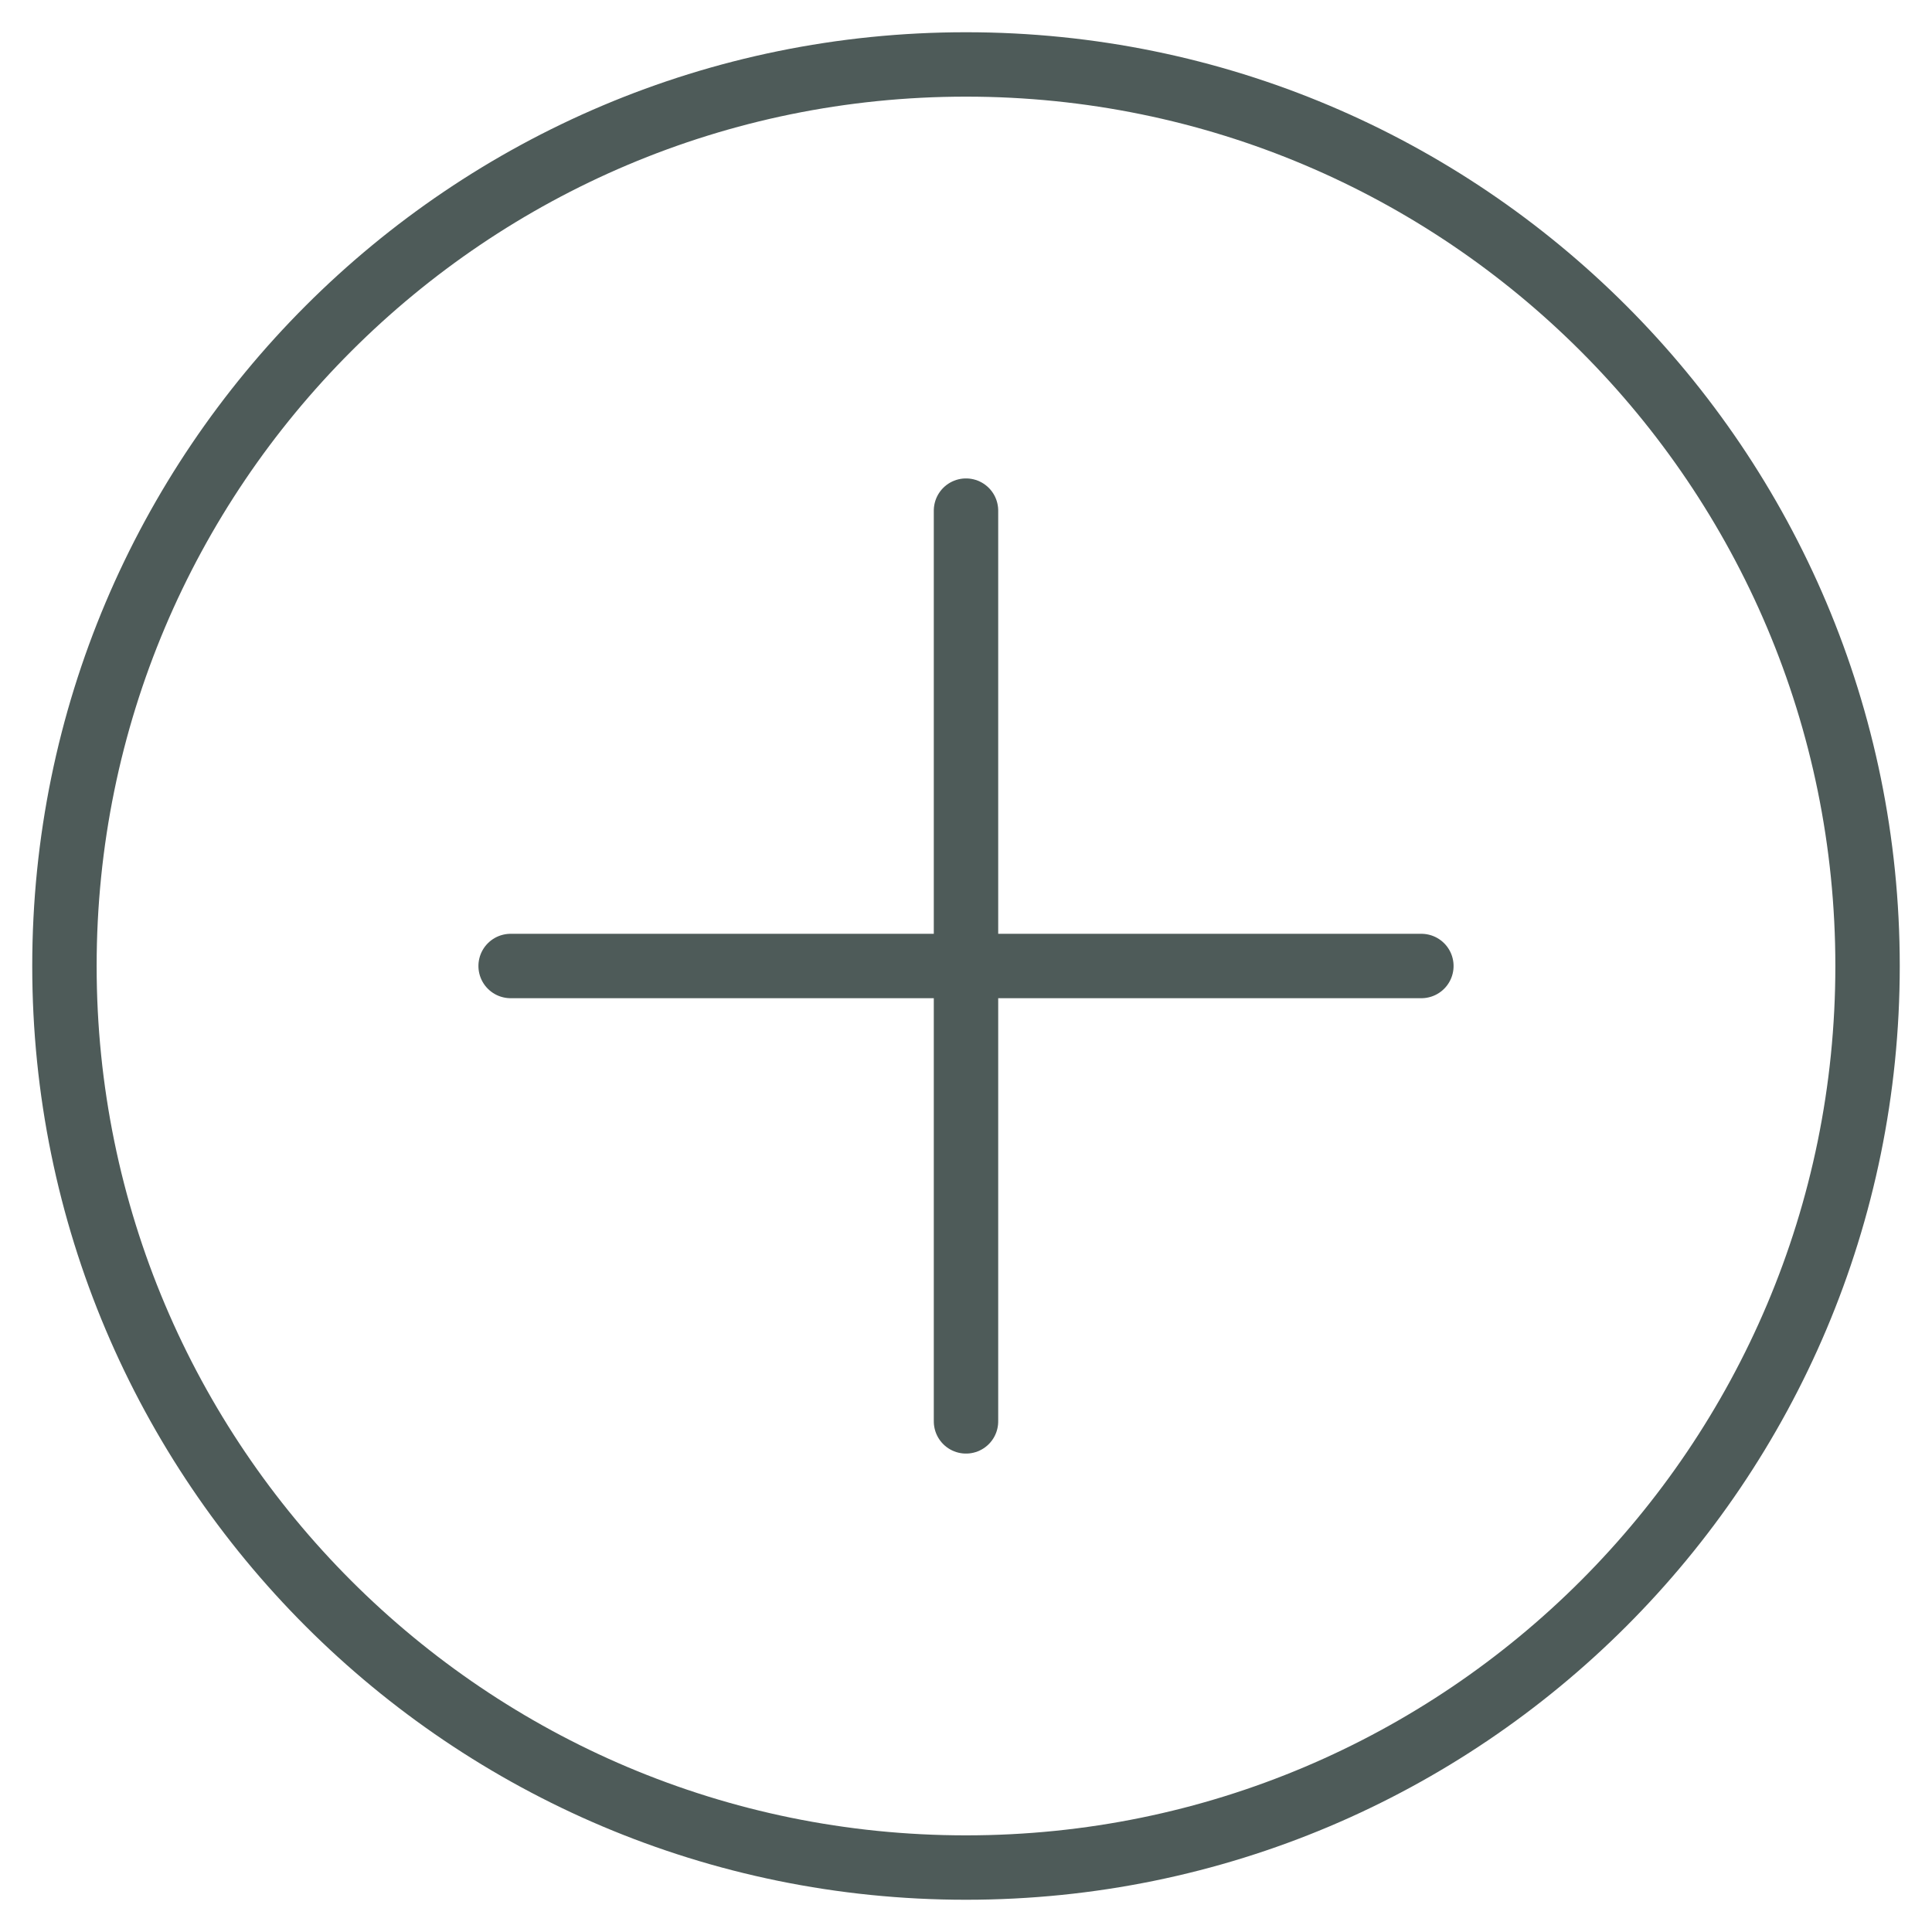
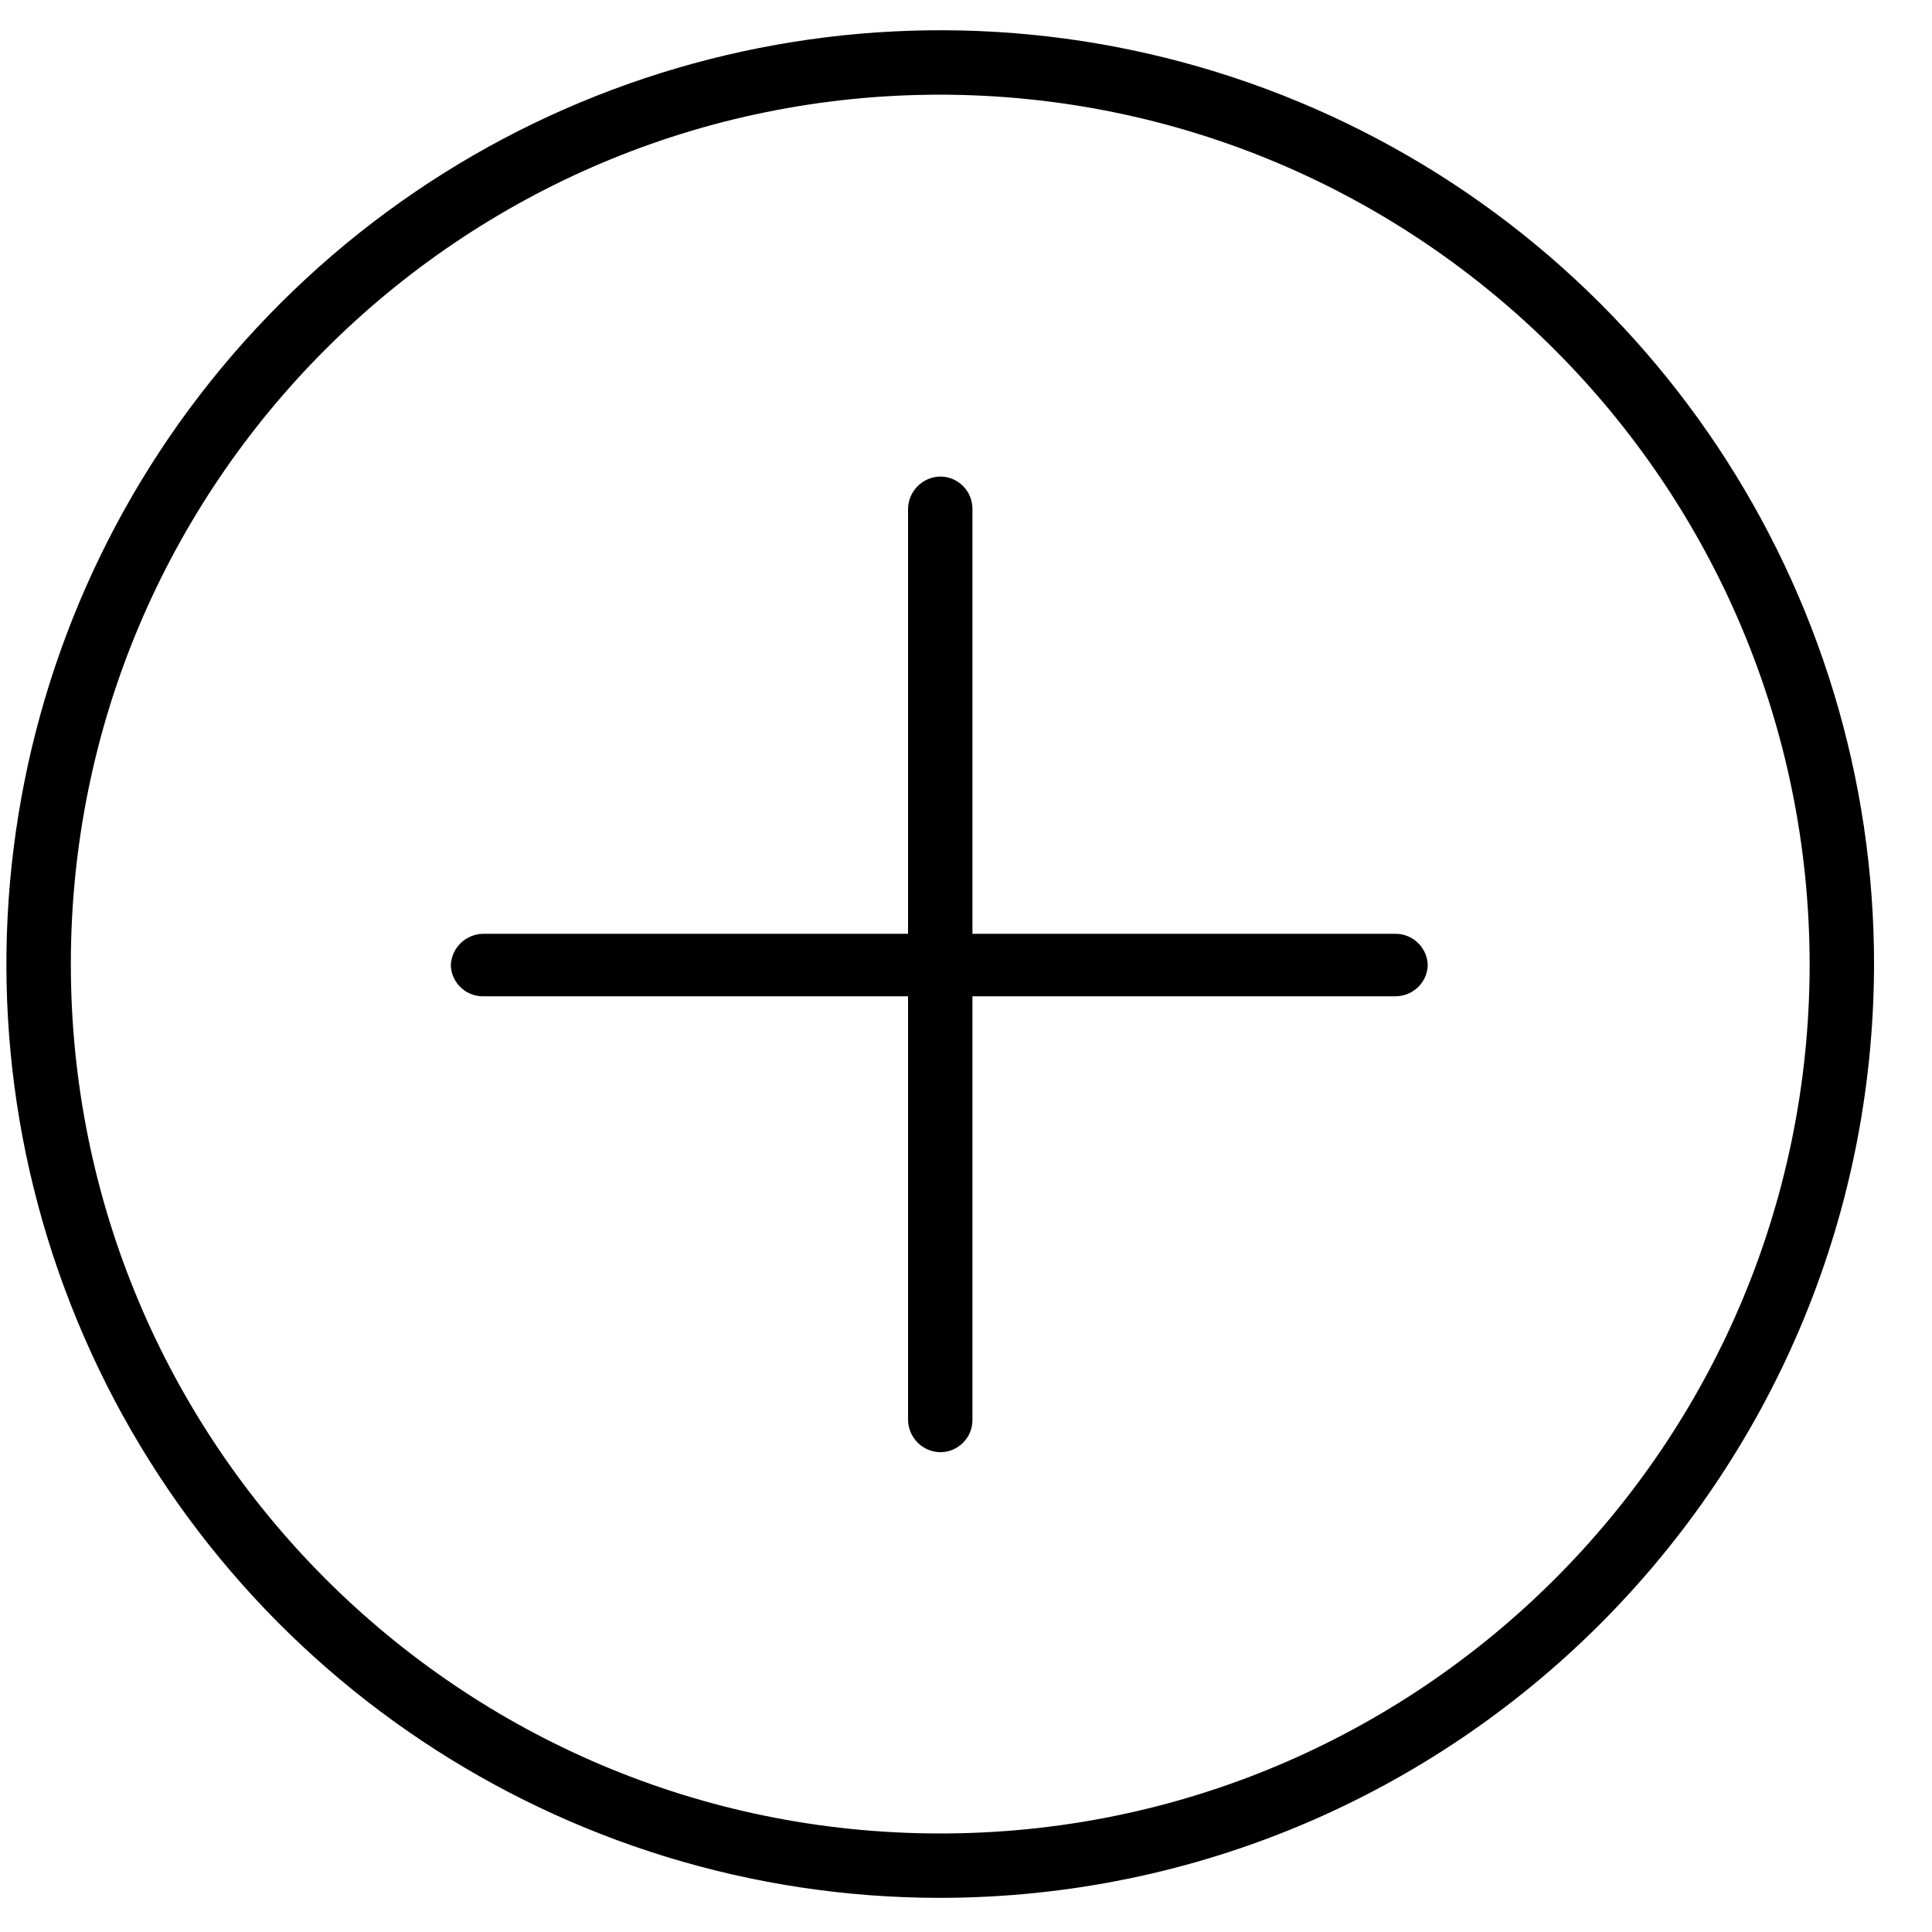
<svg xmlns="http://www.w3.org/2000/svg" viewBox="0 0 30 30" version="1.1">
-   <g id="Page-1" stroke="none" stroke-width="1" fill="none" fill-rule="evenodd" stroke-linecap="round" stroke-linejoin="round">
-     <g id="01_02-Dashboard--Change-Etablissement" transform="translate(-314, -192)" stroke="#4E5B59">
-       <g id="menu-etablissement" transform="translate(296, 56)">
-         <g id="Icone/Foncé/plus" transform="translate(13, 131)">
-           <g transform="translate(20, 20) rotate(45) translate(-20, -20) translate(6, 6)">
-             <path d="M23.899,23.899 C18.432,29.367 9.568,29.367 4.101,23.899 C-1.367,18.432 -1.367,9.568 4.101,4.101 C9.568,-1.367 18.432,-1.367 23.899,4.101 C29.367,9.568 29.367,18.432 23.899,23.899 Z" id="Stroke-1" />
-             <path d="M19,19 L9,9" id="Stroke-3" />
-             <path d="M19,9 L9,19" id="Stroke-5" />
-           </g>
+   <g id="Page-1" stroke="none" stroke-width="1" fill-rule="evenodd">
+     <g id="iPhone-8" transform="translate(-72, -139)">
+       <g id="Icone/Foncé" transform="translate(72, 139)">
+         <g id="Plan-de-travail-16">
+           <path d="M14.6,29.47 C8.733,29.47 3.443,25.934 1.201,20.512 C-1.042,15.09 0.204,8.851 4.358,4.706 C8.511,0.562 14.752,-0.671 20.17,1.582 C25.587,3.836 29.112,9.133 29.1,15 C29.072,22.992 22.592,29.459 14.6,29.47 Z M14.6,1.47 C7.148,1.47 1.106,7.508 1.1,14.96 C1.095,22.412 7.128,28.459 14.58,28.47 C22.032,28.481 28.083,22.452 28.1,15 C28.106,7.537 22.063,1.481 14.6,1.47 Z" id="Shape" fill-rule="nonzero" />
+           <path d="M14.6,22.55 C14.326,22.545 14.105,22.324 14.1,22.05 L14.1,7.9 C14.105,7.626 14.326,7.405 14.6,7.4 C14.876,7.4 15.1,7.624 15.1,7.9 L15.1,22.05 C15.1,22.326 14.876,22.55 14.6,22.55 Z" id="Path" fill-rule="nonzero" />
+           <path d="M21.67,15.47 L7.53,15.47 C7.397,15.478 7.267,15.433 7.167,15.345 C7.068,15.257 7.008,15.133 7,15 C7.005,14.726 7.226,14.505 7.5,14.5 L21.67,14.5 C21.946,14.5 22.17,14.724 22.17,15 C22.154,15.264 21.935,15.47 21.67,15.47 Z" id="Path" fill-rule="nonzero" />
        </g>
      </g>
    </g>
  </g>
</svg>
